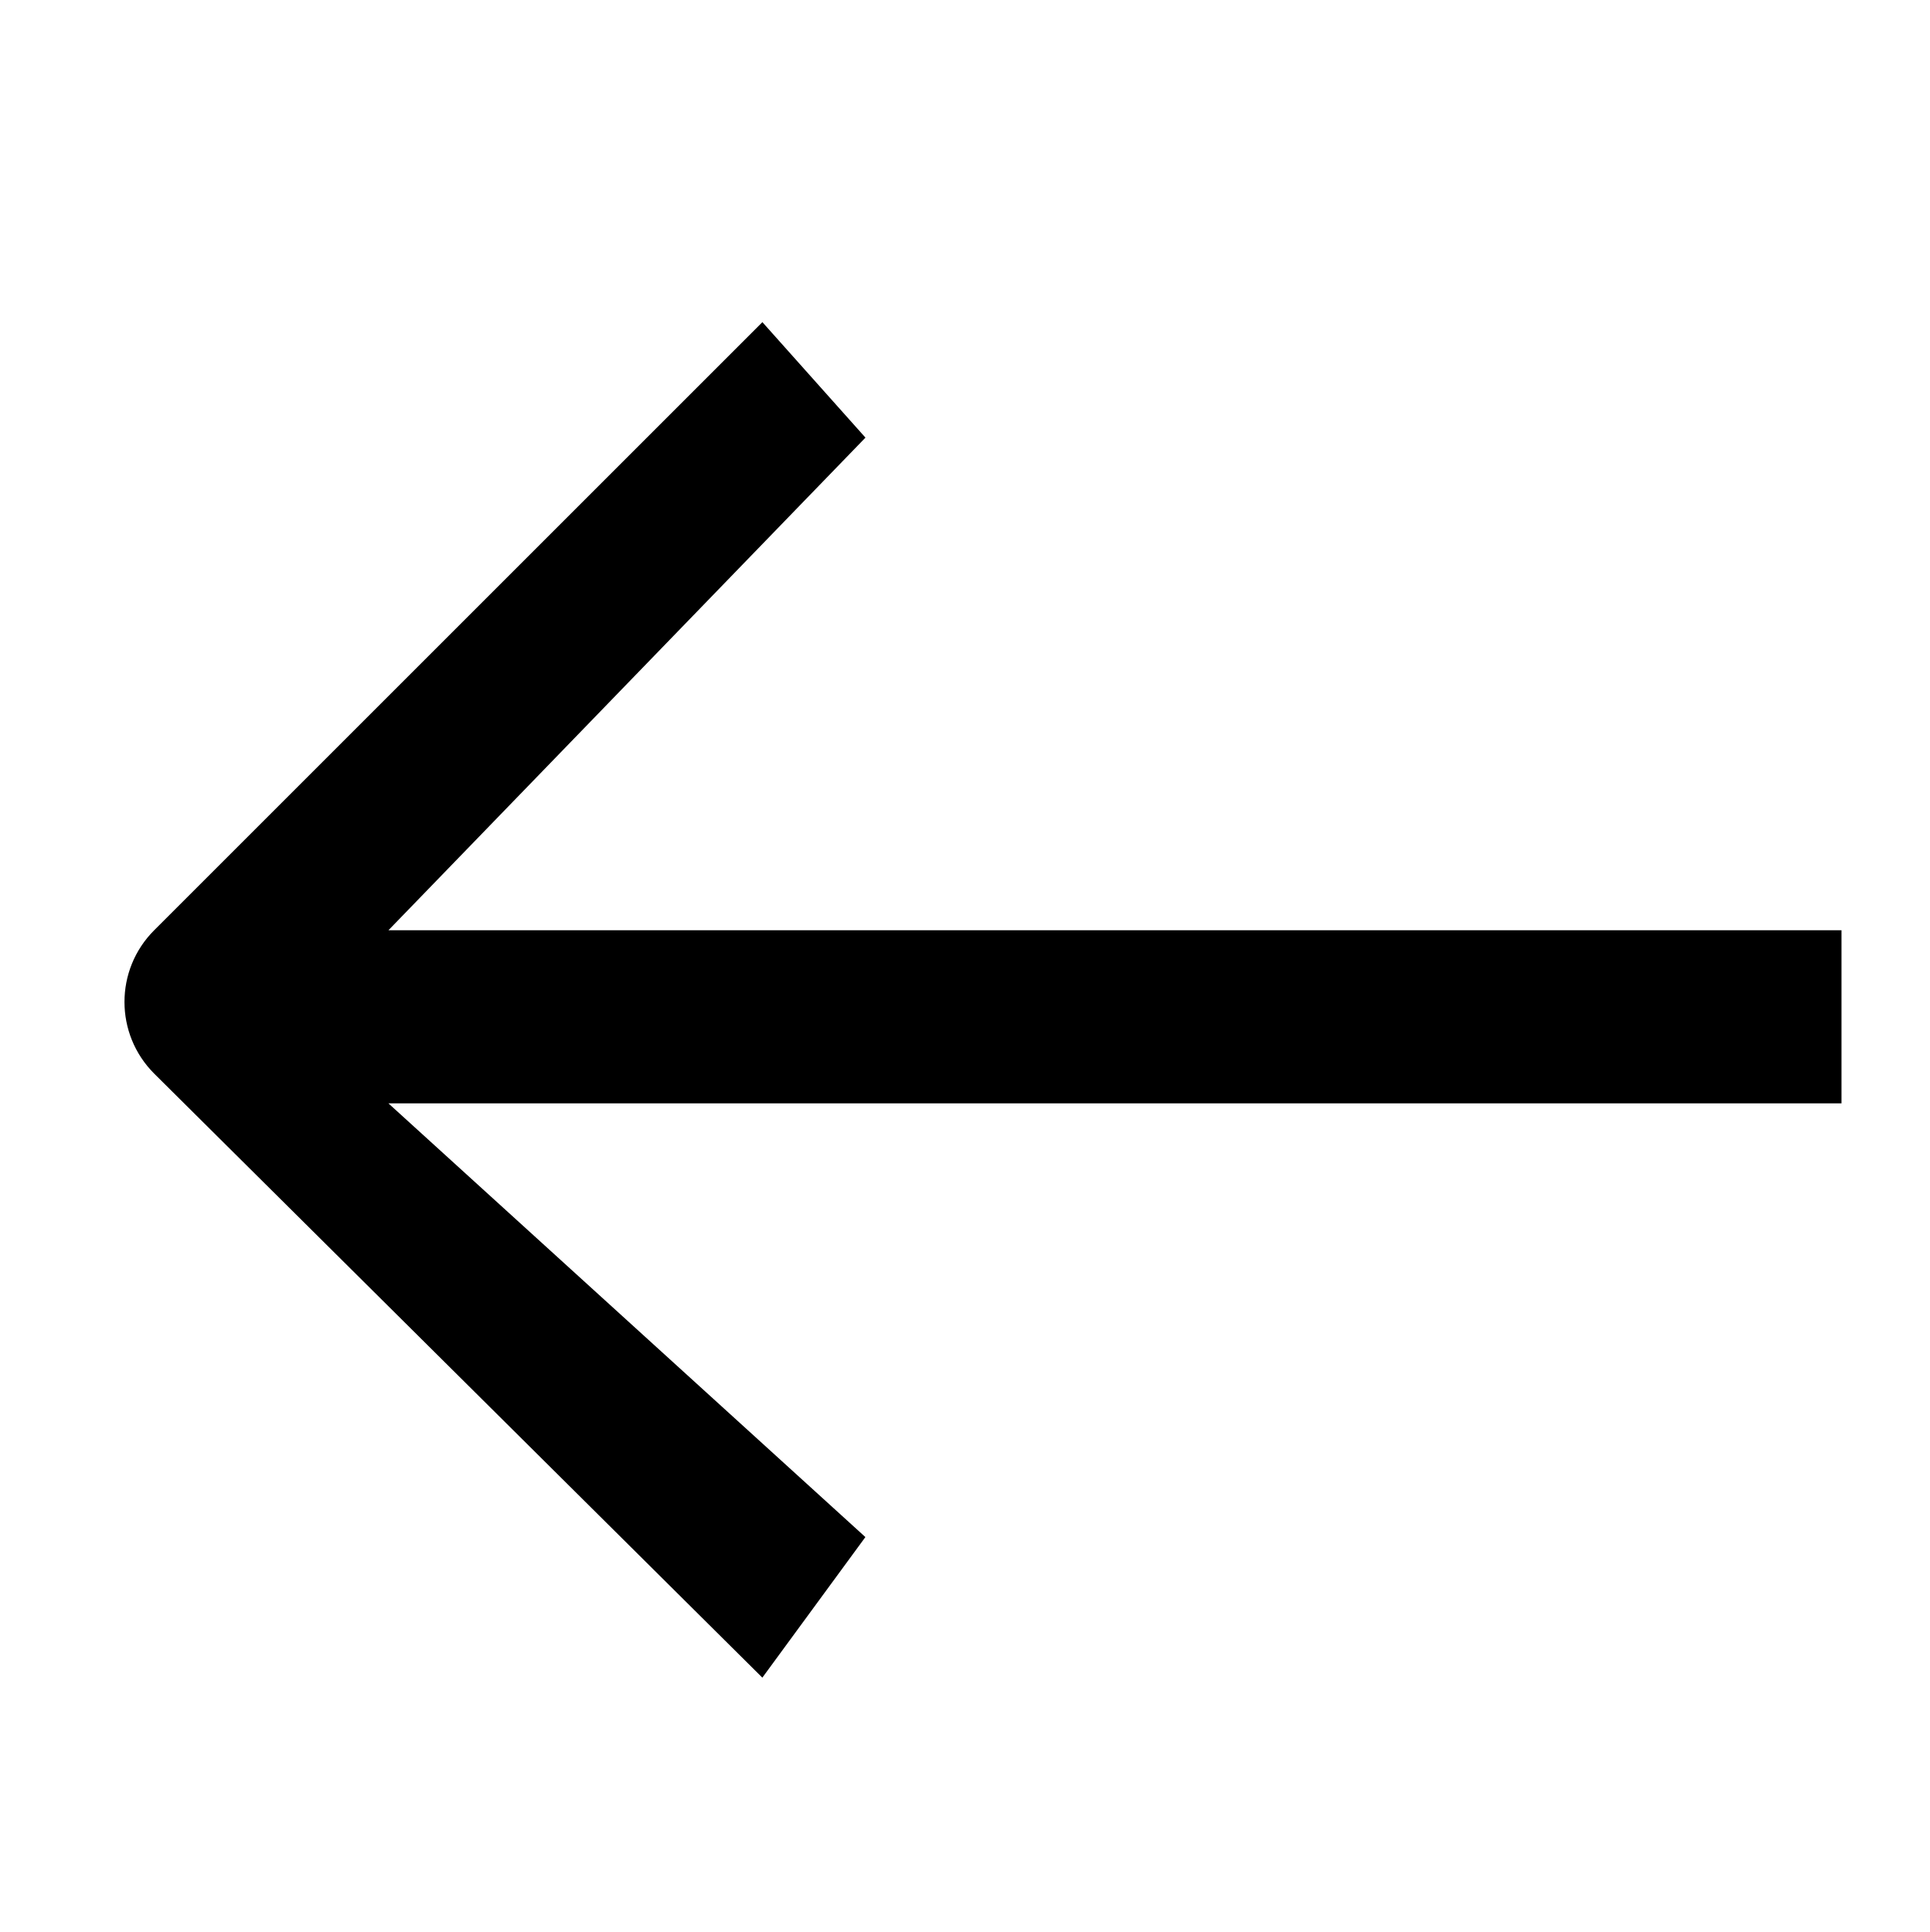
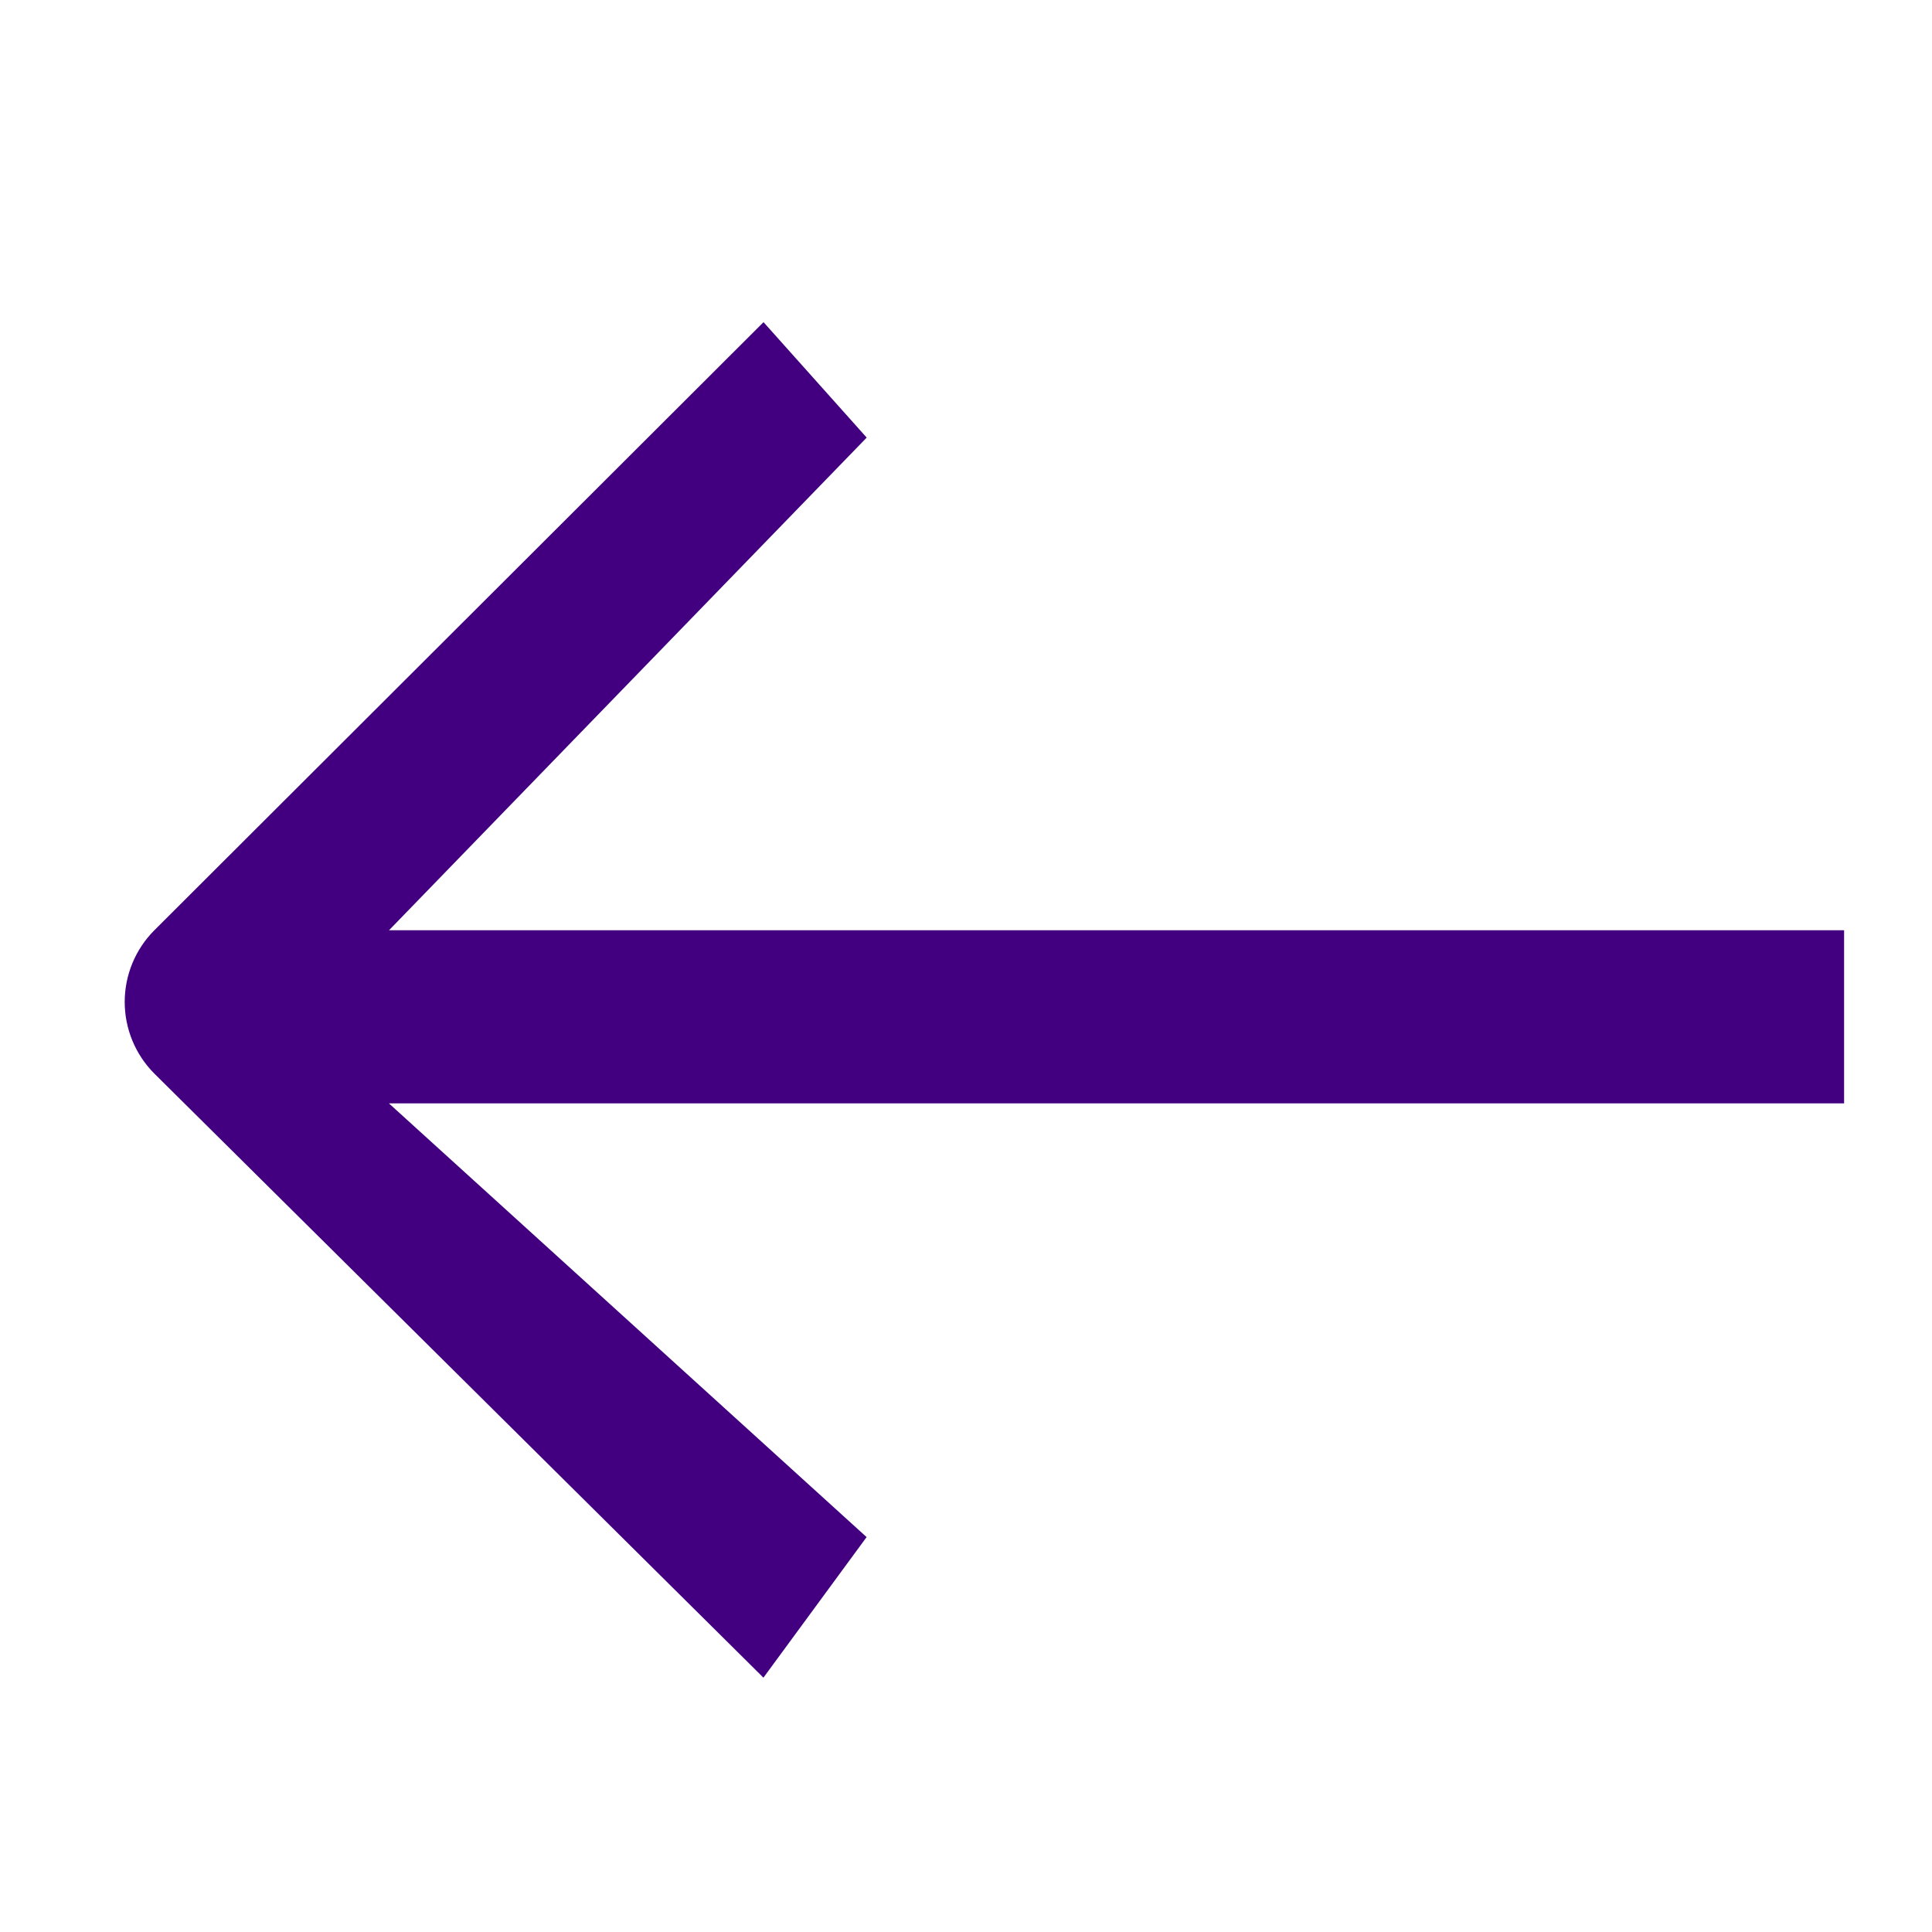
- <svg xmlns="http://www.w3.org/2000/svg" width="203" height="203.323" viewBox="0 0 203 203.323">
-   <g id="Group_5" data-name="Group 5" transform="translate(-6084 -904)">
-     <rect id="Rectangle_1" data-name="Rectangle 1" width="203" height="203" transform="translate(6084 904)" fill="none" />
-     <path id="Path_2" data-name="Path 2" d="M266.422,260.672l-12.88-12.88L145.43,355.9l-1.167-72.148L128,282.827v90.507A10.667,10.667,0,0,0,138.667,384l90.2-.3-2.793-18.127-67.768,3.213Z" transform="translate(6273.699 647.404) rotate(45)" />
-   </g>
+ <svg xmlns="http://www.w3.org/2000/svg" width="20" height="20" viewBox="0 0 20 20" fill="none">
+   <path d="M19.09 11.422V9.63L4.027 9.63L8.972 4.53L7.904 3.335L1.598 9.63C1.401 9.827 1.291 10.094 1.291 10.372C1.291 10.65 1.401 10.917 1.598 11.114L7.903 17.367L8.971 15.912L4.026 11.422L19.09 11.422Z" fill="#420080" />
</svg>
